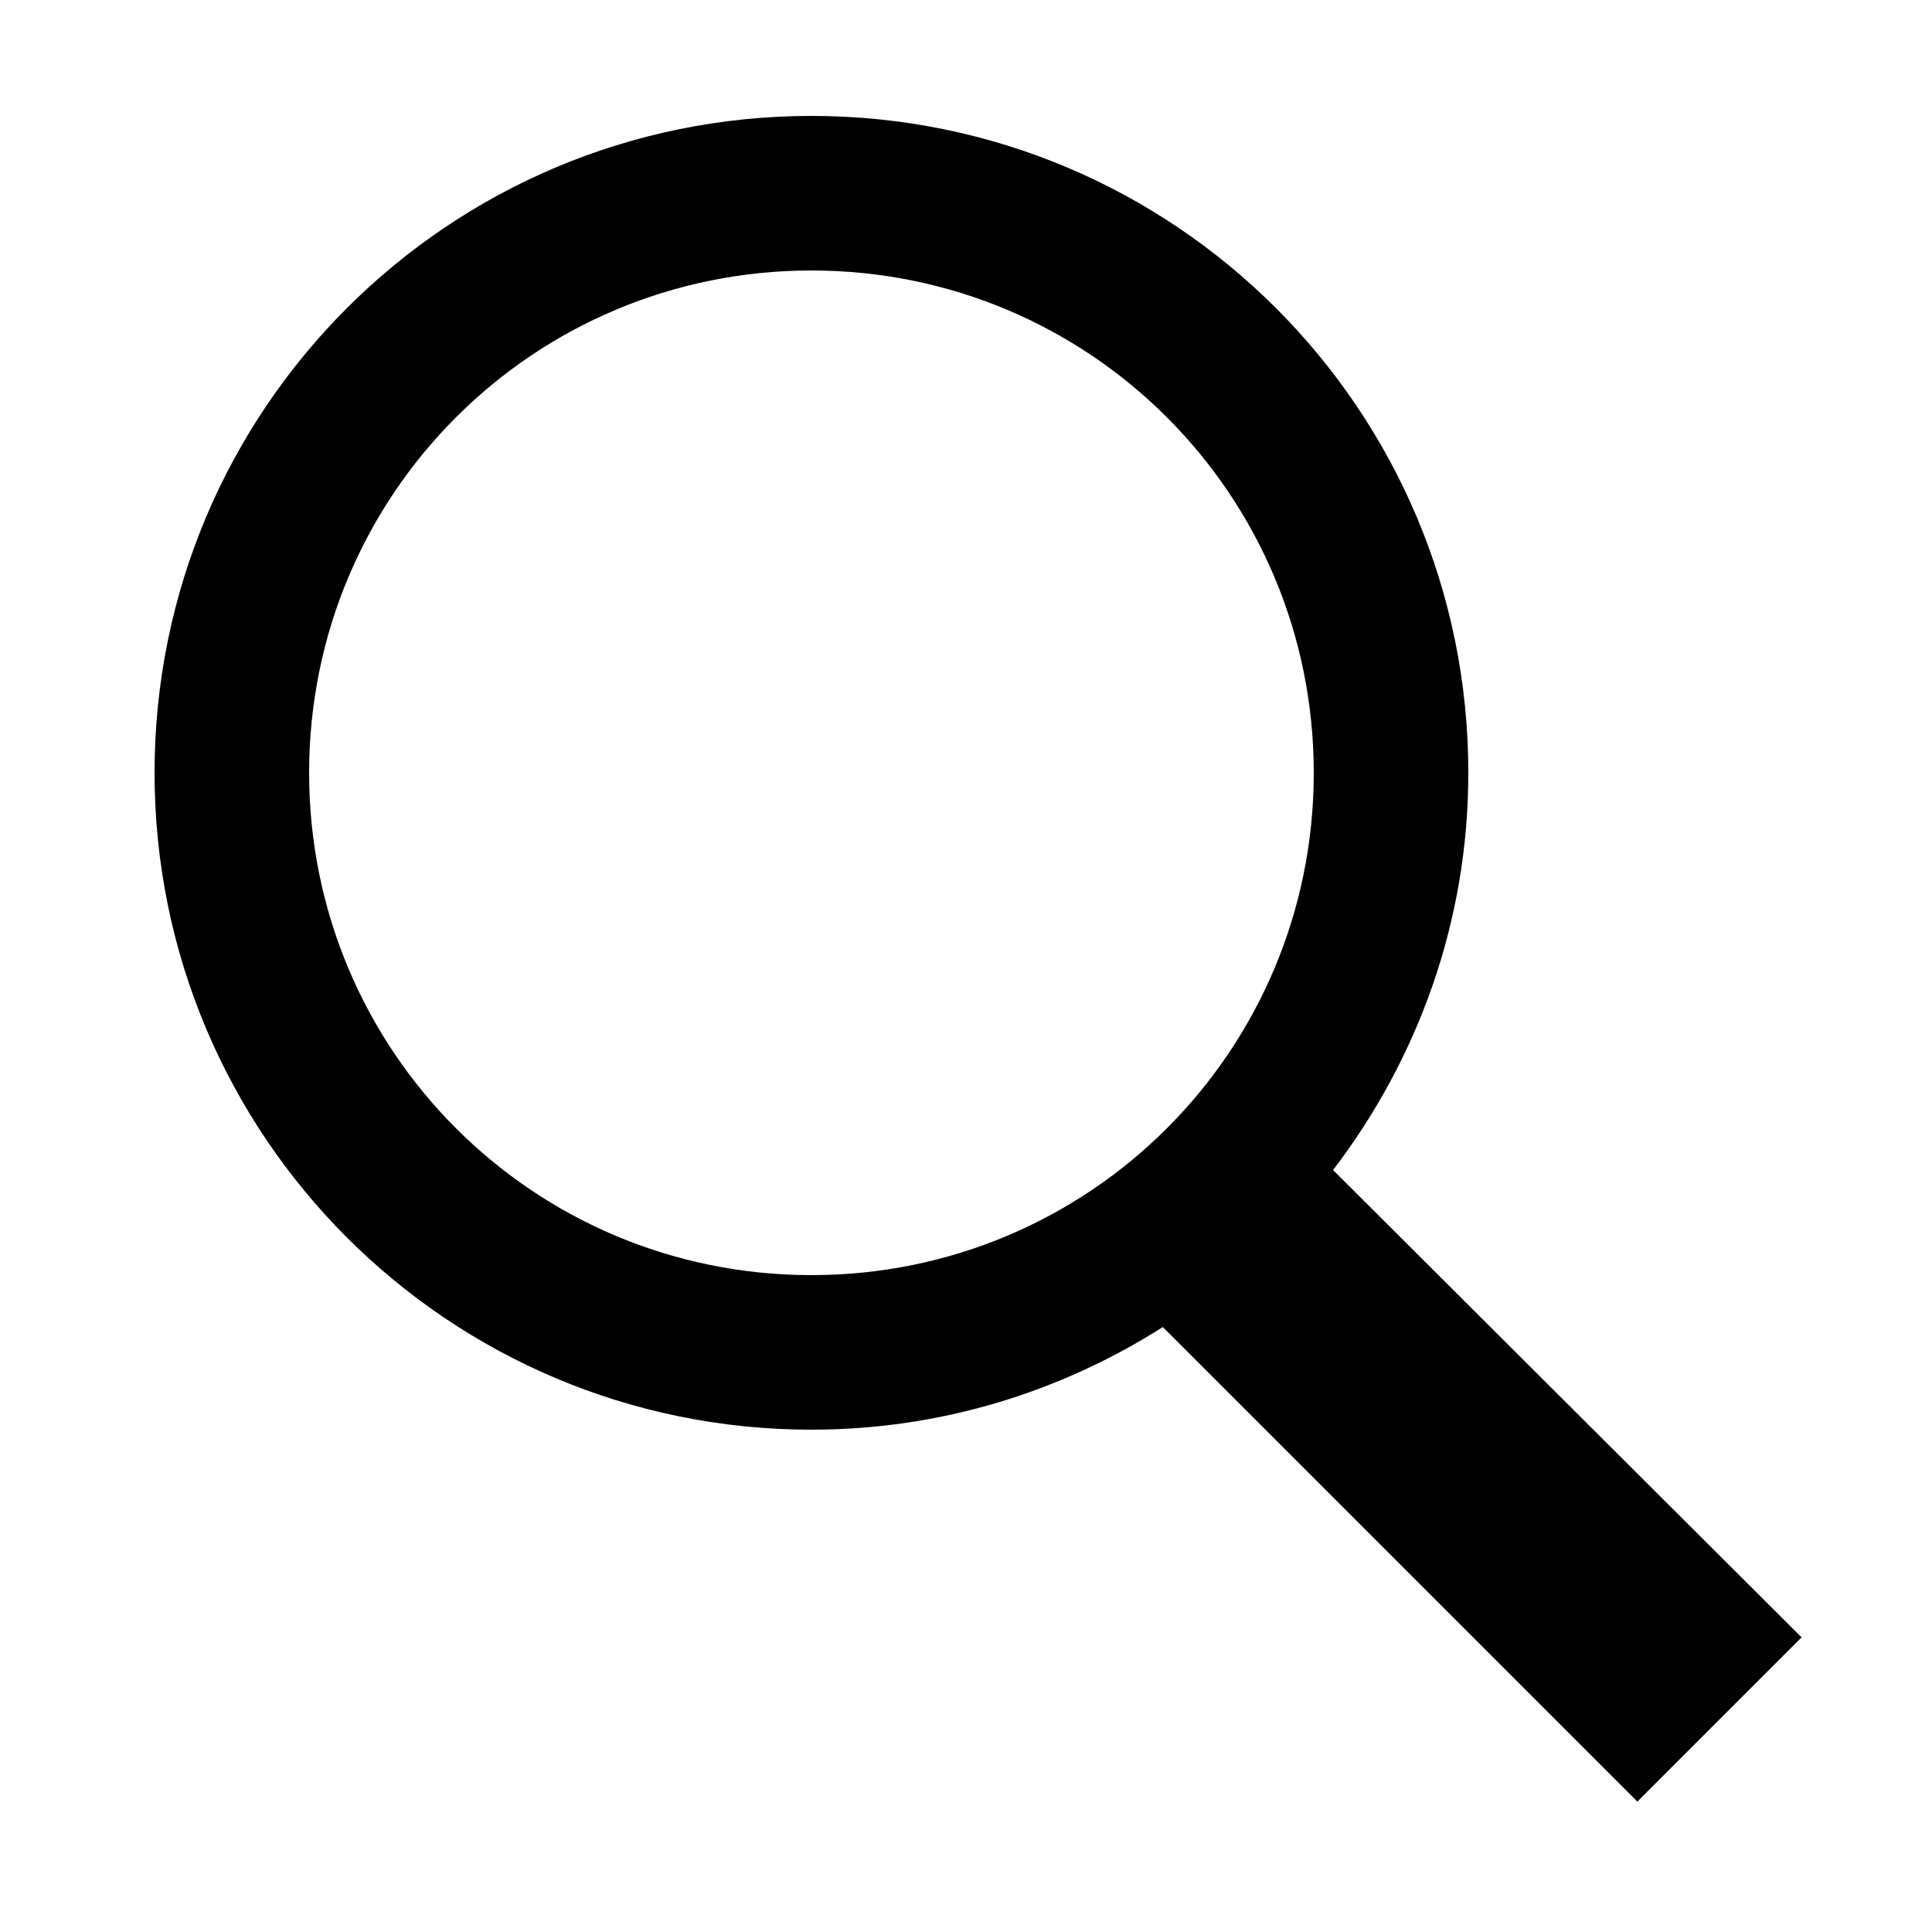
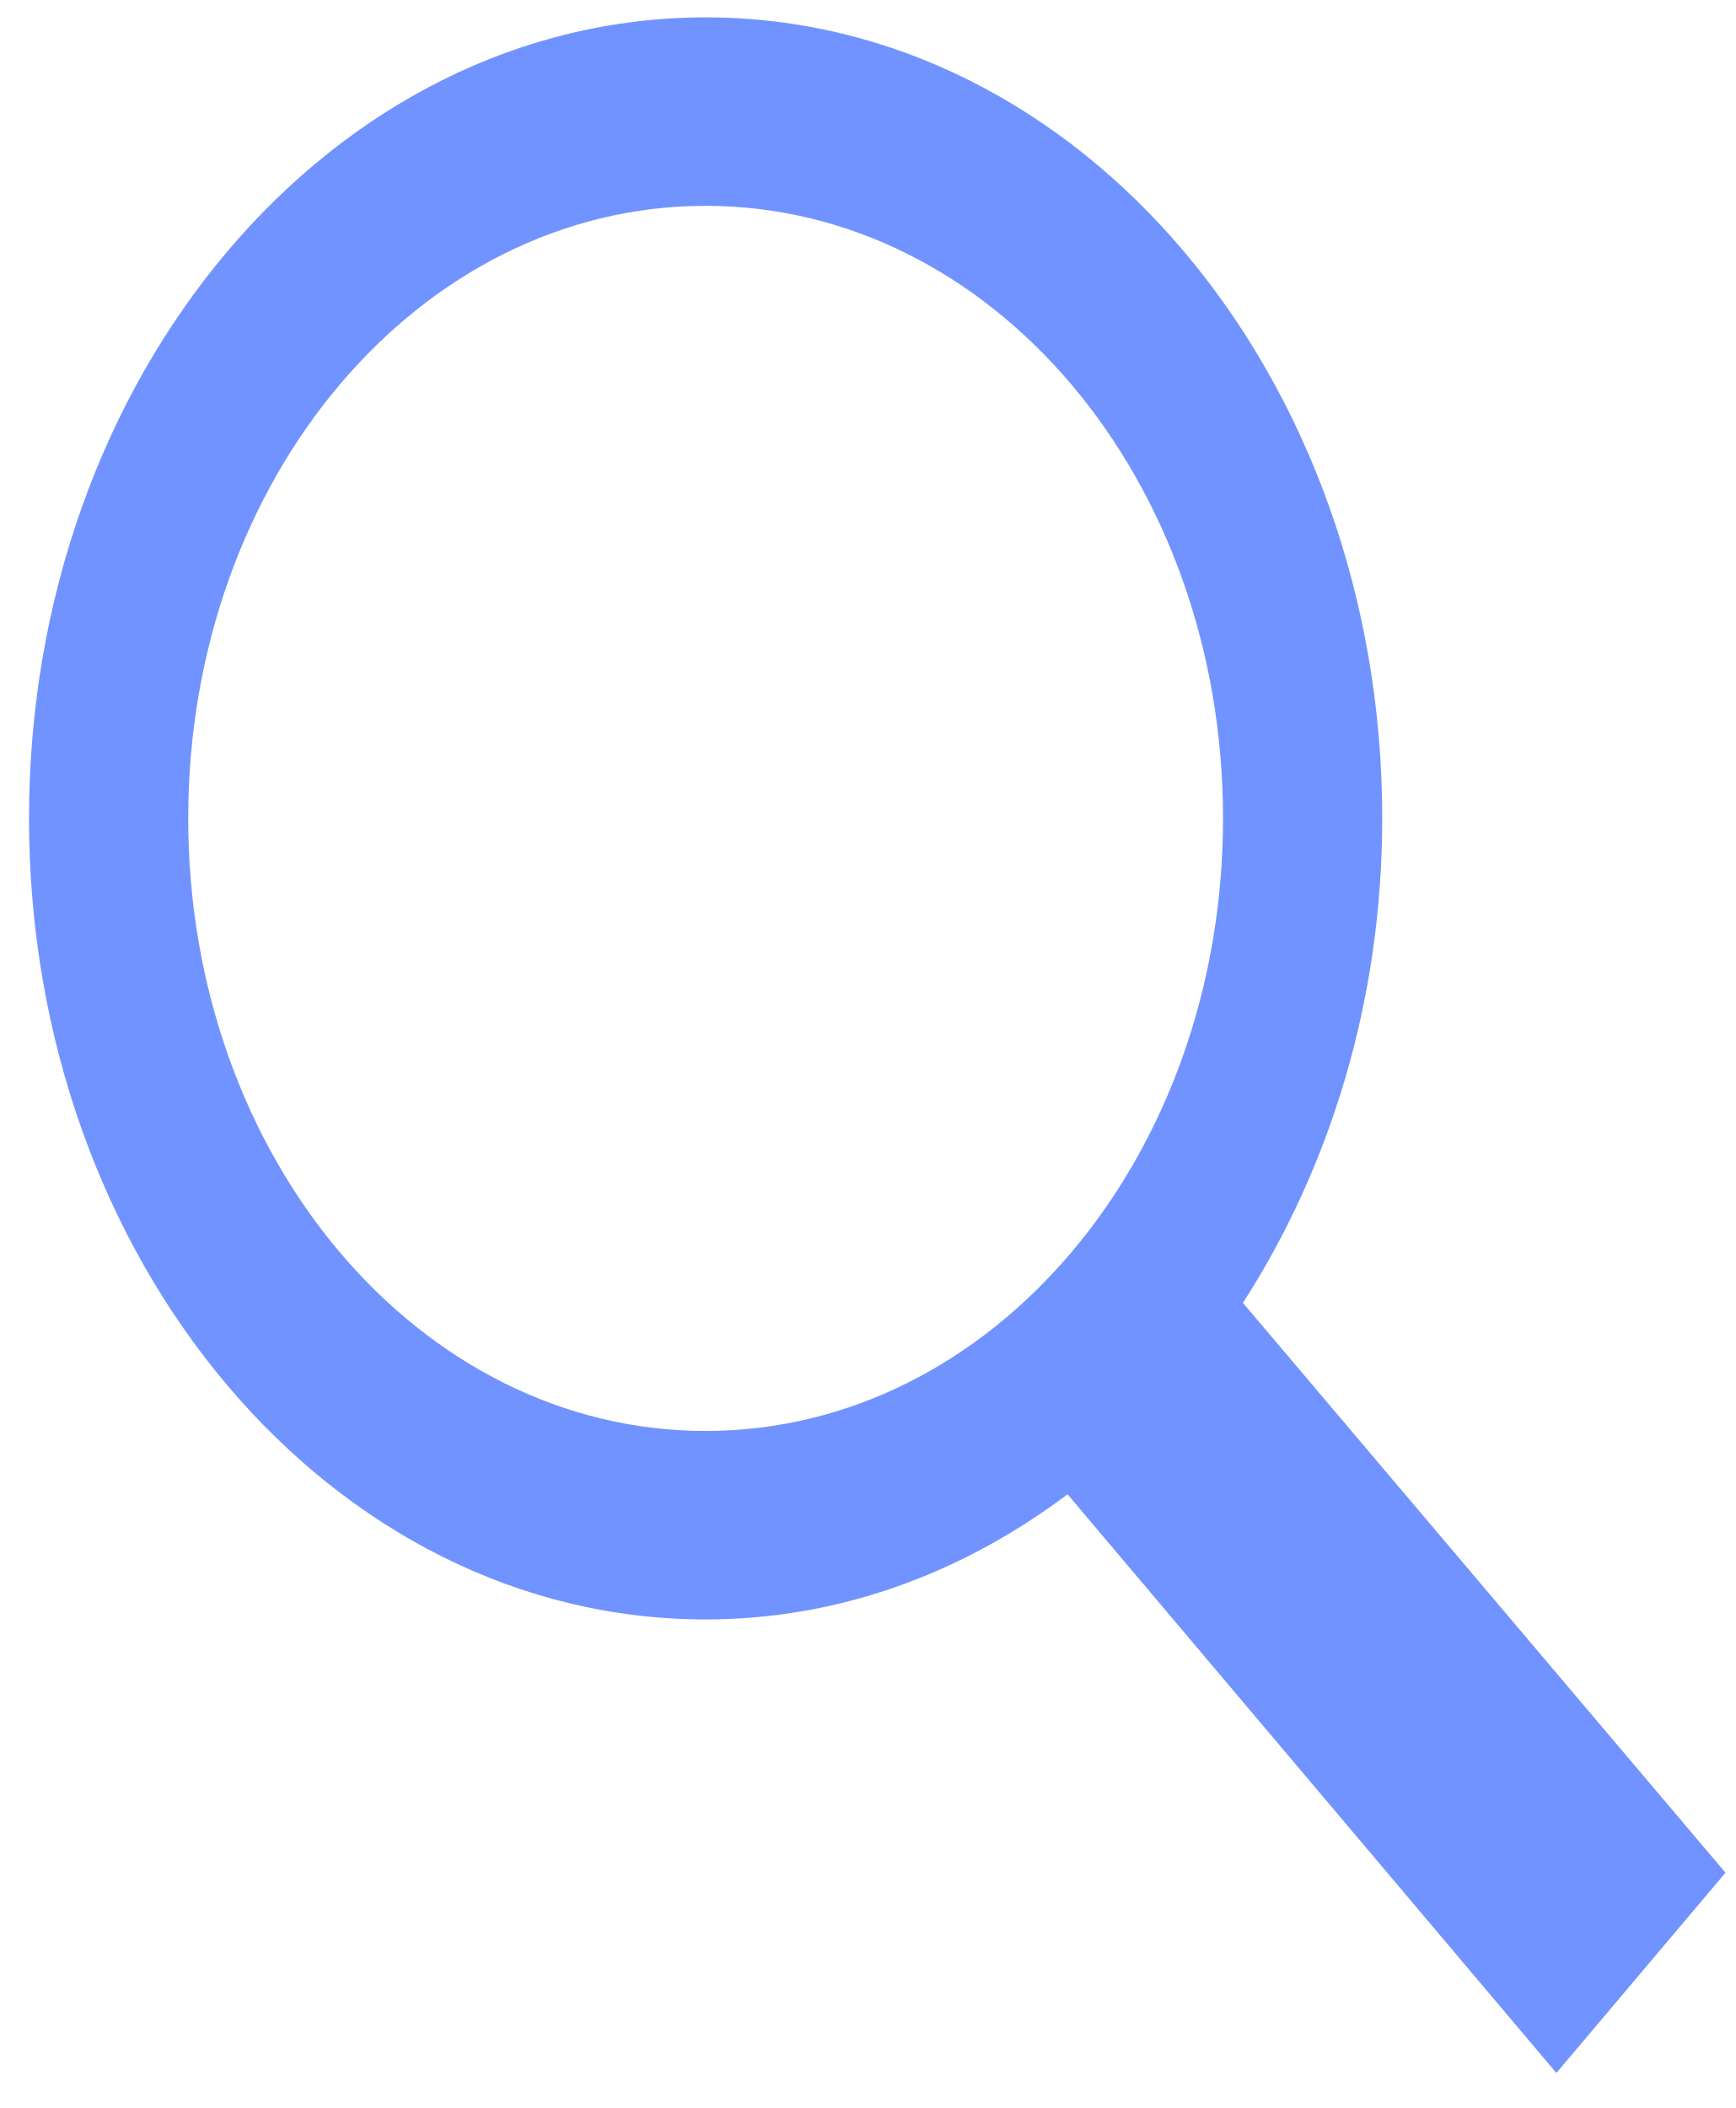
- <svg xmlns="http://www.w3.org/2000/svg" fill="#000000" viewBox="0 0 50 50" width="50px" height="50px">
-   <path d="M 21 3 C 11.602 3 4 10.602 4 20 C 4 29.398 11.602 37 21 37 C 24.355 37 27.461 36.016 30.094 34.344 L 42.375 46.625 L 46.625 42.375 L 34.5 30.281 C 36.68 27.422 38 23.879 38 20 C 38 10.602 30.398 3 21 3 Z M 21 7 C 28.199 7 34 12.801 34 20 C 34 27.199 28.199 33 21 33 C 13.801 33 8 27.199 8 20 C 8 12.801 13.801 7 21 7 Z" />
+ <svg xmlns="http://www.w3.org/2000/svg" width="28" height="34" viewBox="0 0 28 34" fill="none">
+   <path d="M11.382 0.28C5.348 0.28 0.468 6.057 0.468 13.2C0.468 20.343 5.348 26.12 11.382 26.12C13.536 26.12 15.53 25.372 17.22 24.101L25.105 33.435L27.833 30.205L20.049 21.014C21.448 18.841 22.296 16.148 22.296 13.2C22.296 6.057 17.416 0.28 11.382 0.28ZM11.382 3.32C16.004 3.32 19.728 7.729 19.728 13.2C19.728 18.671 16.004 23.08 11.382 23.08C6.76 23.08 3.036 18.671 3.036 13.2C3.036 7.729 6.76 3.32 11.382 3.32Z" fill="#7193FF" />
</svg>
